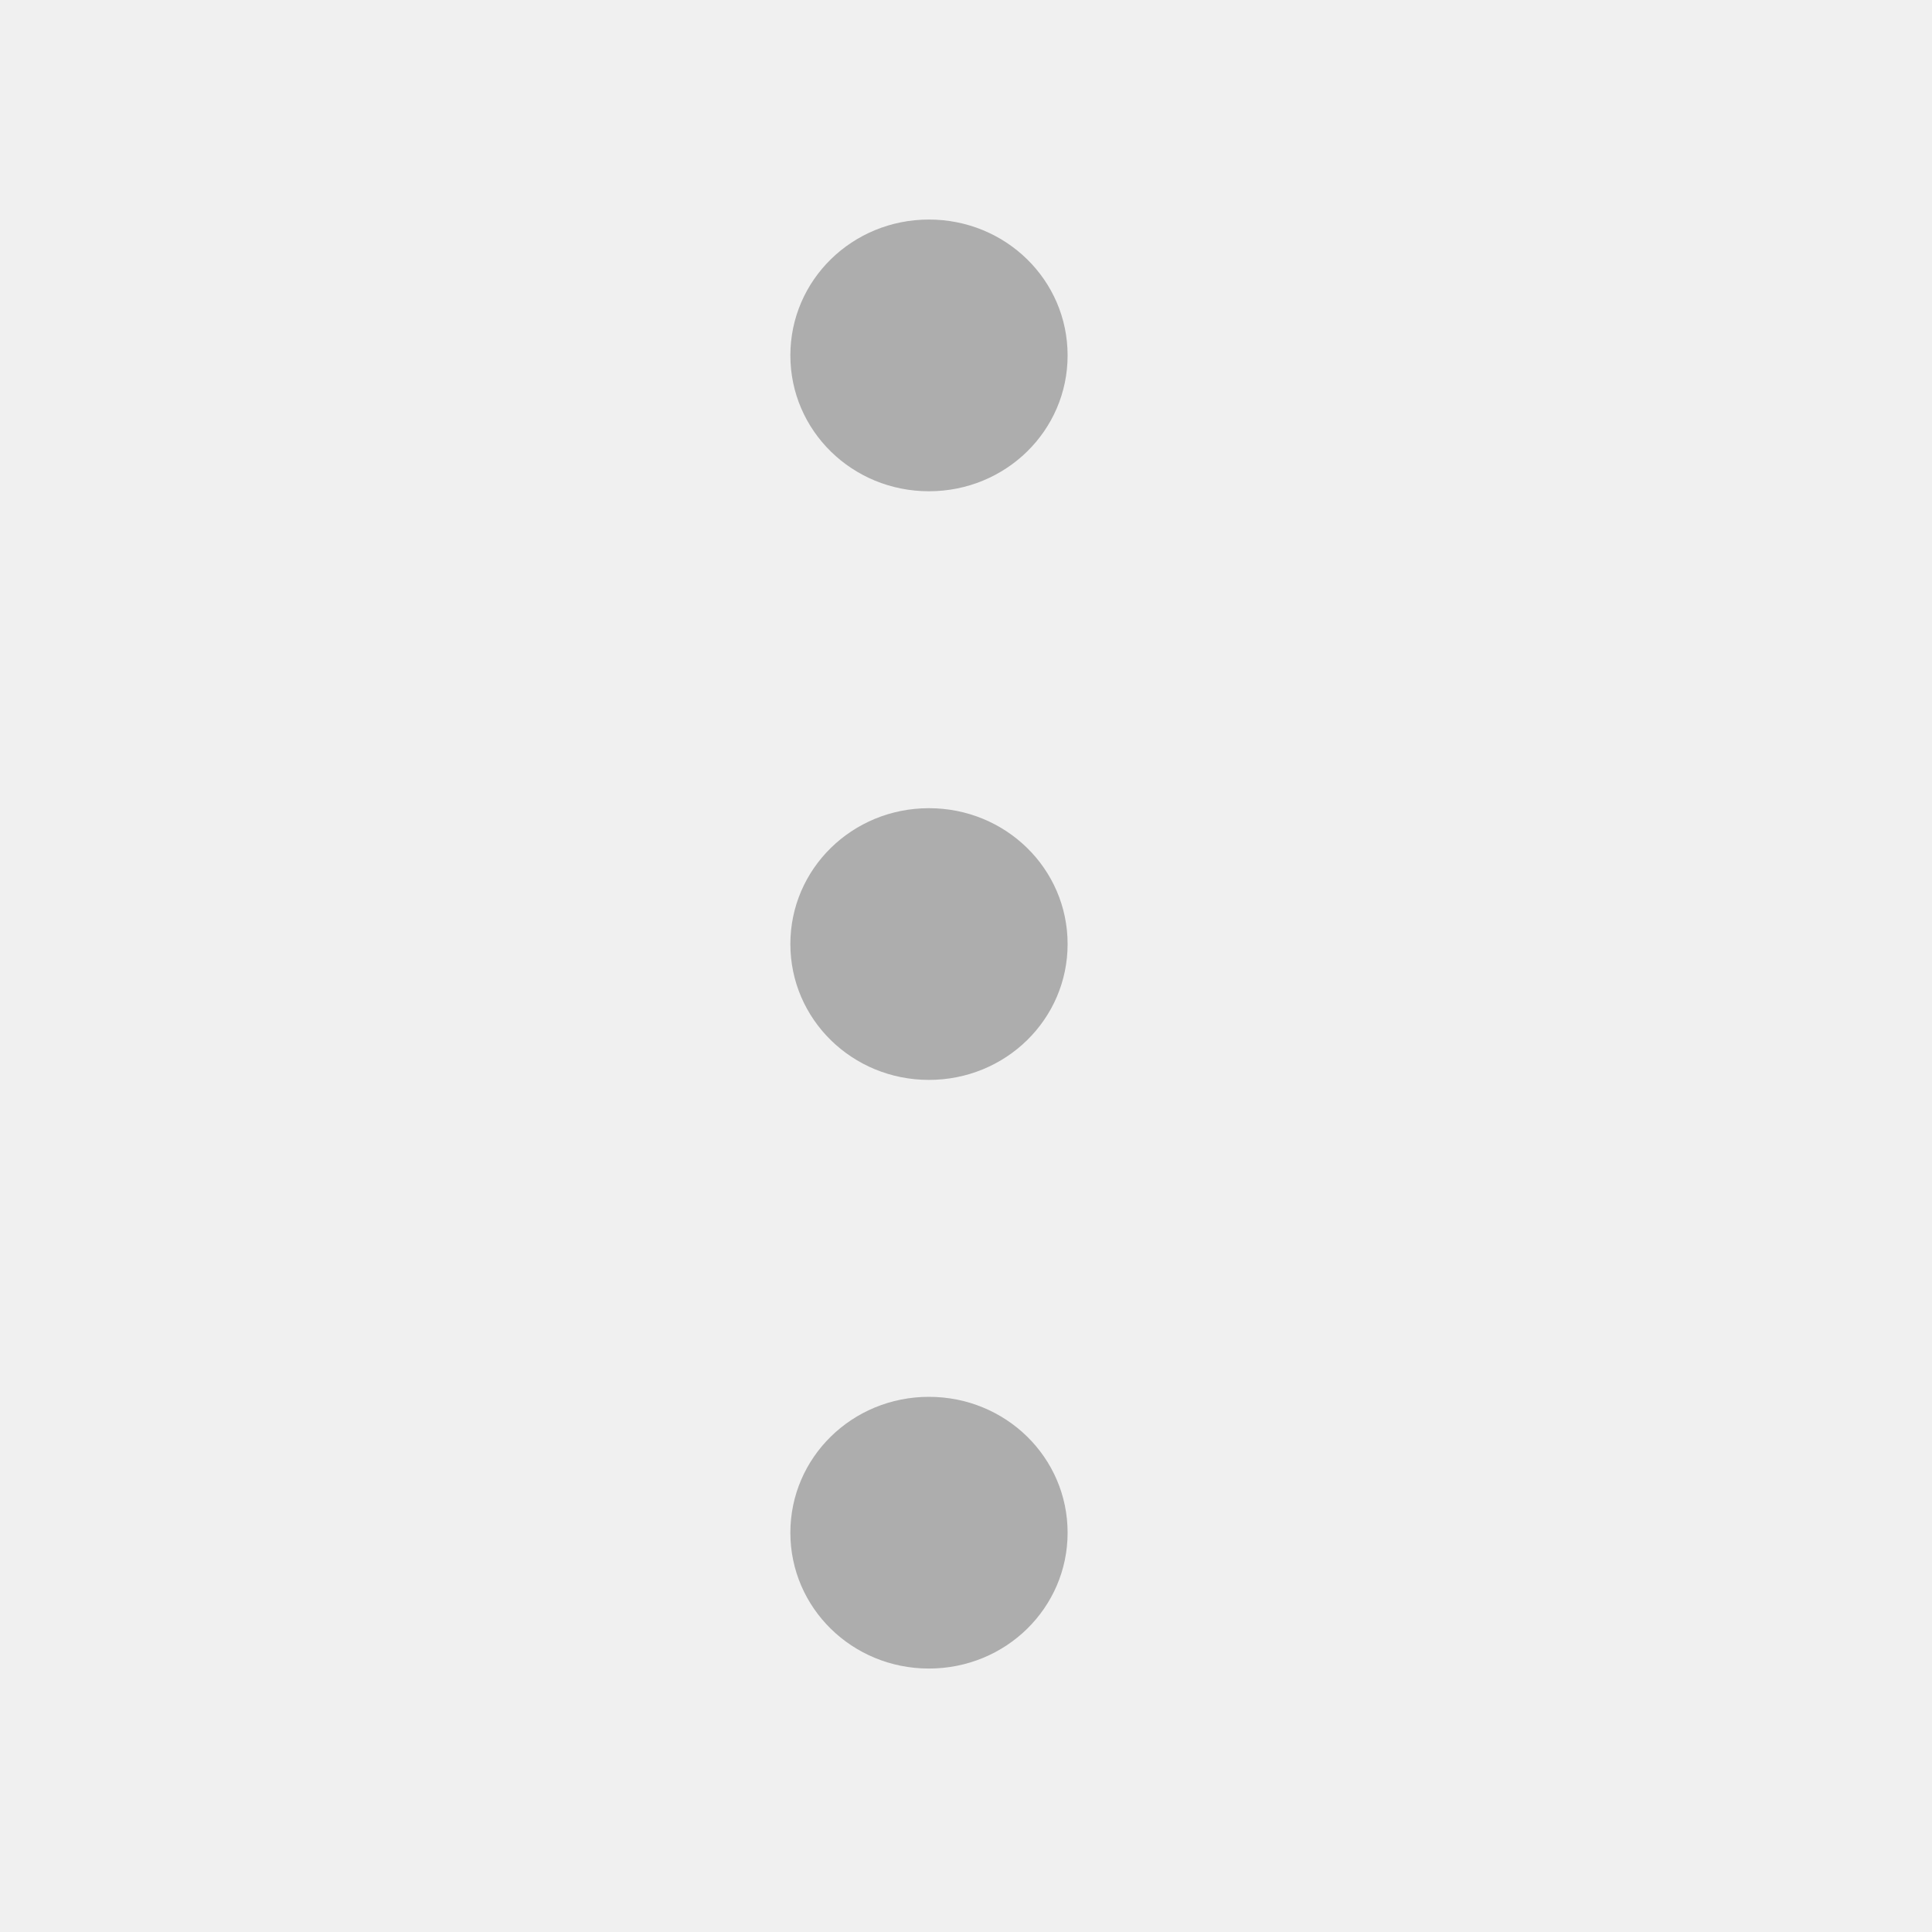
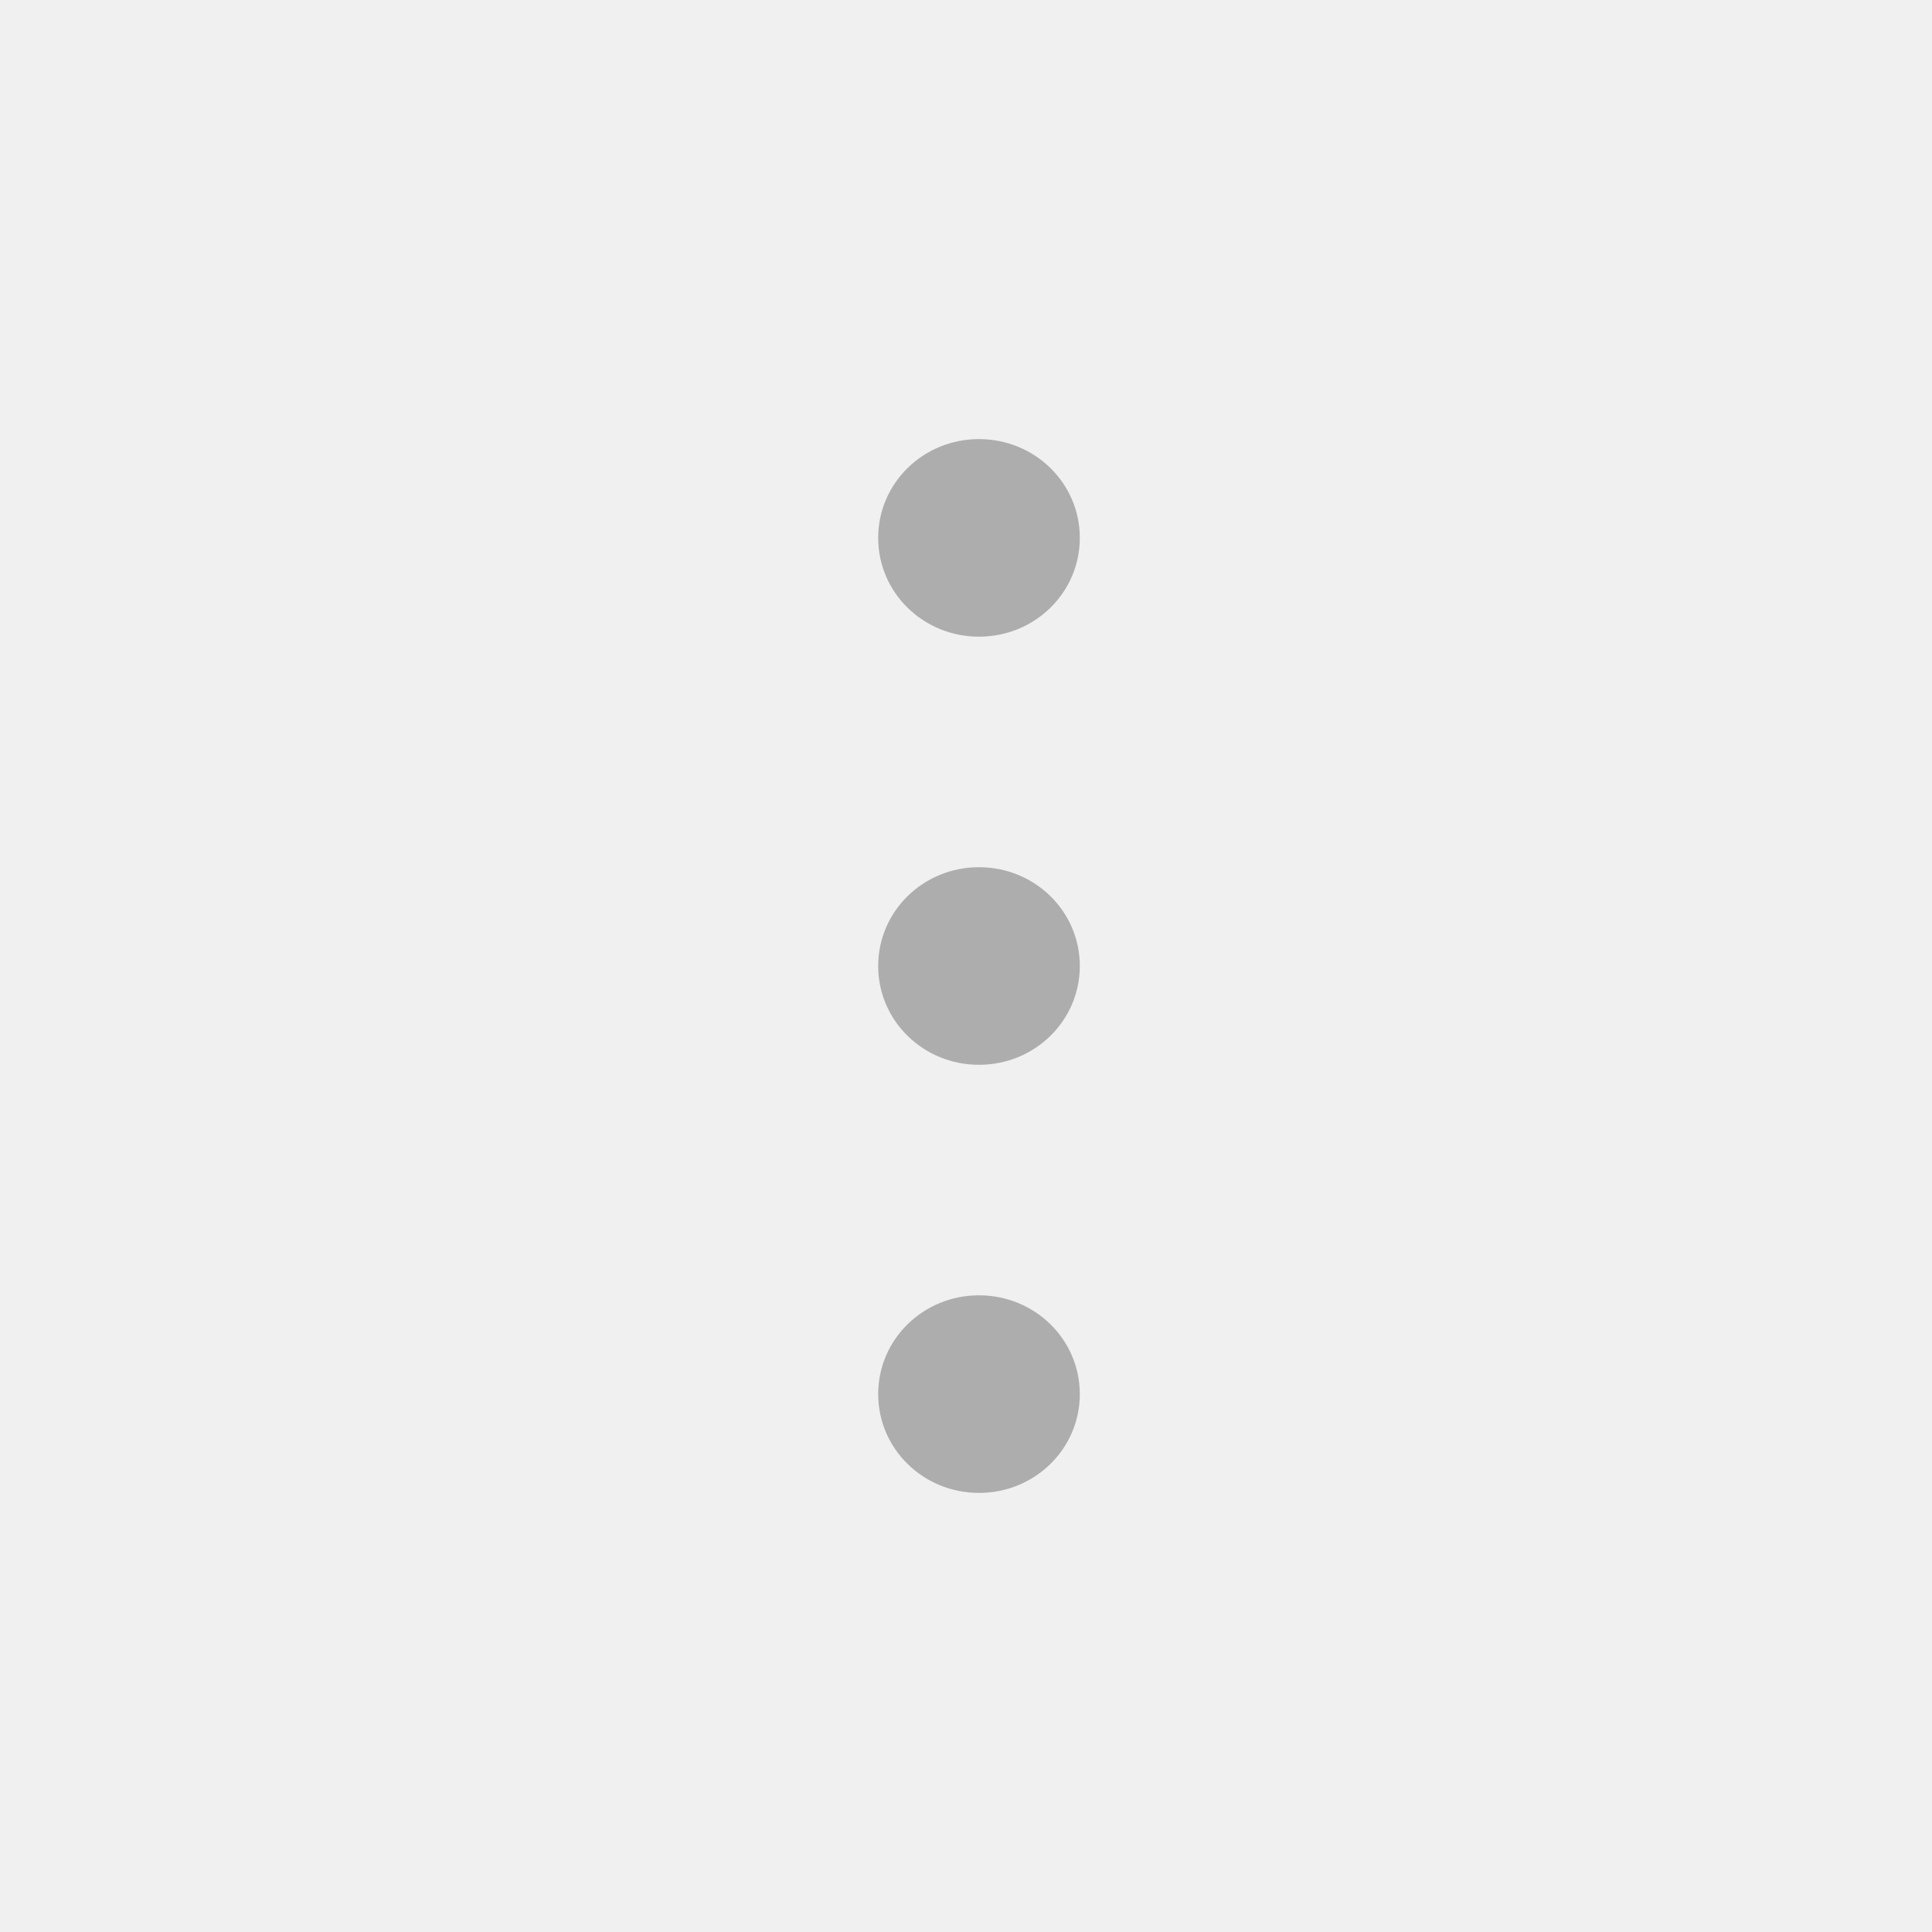
<svg xmlns="http://www.w3.org/2000/svg" width="22" height="22" viewBox="0 0 22 22" fill="none">
-   <path d="M9 17.453C9 16.596 9.704 15.906 10.578 15.906C11.453 15.906 12.157 16.596 12.157 17.453C12.157 18.31 11.453 19 10.578 19C9.704 19 9 18.31 9 17.453Z" fill="#ADADAD" />
-   <path d="M9 4.047C9 3.19 9.704 2.5 10.578 2.5C11.453 2.5 12.157 3.19 12.157 4.047C12.157 4.904 11.453 5.594 10.578 5.594C9.704 5.594 9 4.904 9 4.047Z" fill="#ADADAD" />
-   <path d="M9 10.75C9 9.893 9.704 9.203 10.578 9.203C11.453 9.203 12.157 9.893 12.157 10.75C12.157 11.607 11.453 12.297 10.578 12.297C9.704 12.297 9 11.607 9 10.75Z" fill="#ADADAD" />
+   <g clip-path="url(#clip0_2118_2)">
+     <circle cx="11" cy="11" r="11" fill="none" />
+     <path d="M10 15.875C10 15.252 10.512 14.75 11.148 14.75C11.784 14.75 12.296 15.252 12.296 15.875C12.296 16.498 11.784 17 11.148 17C10.512 17 10 16.498 10 15.875Z" fill="#ADADAD" />
+     <path d="M10 6.125C10 5.502 10.512 5 11.148 5C11.784 5 12.296 5.502 12.296 6.125C12.296 6.748 11.784 7.25 11.148 7.25C10.512 7.25 10 6.748 10 6.125Z" fill="#ADADAD" />
+     <path d="M10 11C10 10.377 10.512 9.875 11.148 9.875C11.784 9.875 12.296 10.377 12.296 11C12.296 11.623 11.784 12.125 11.148 12.125C10.512 12.125 10 11.623 10 11Z" fill="#ADADAD" />
+   </g>
+   <defs>
+     <clipPath id="clip0_2118_2">
+       <rect width="22" height="22" fill="white" />
+     </clipPath>
+   </defs>
</svg>
